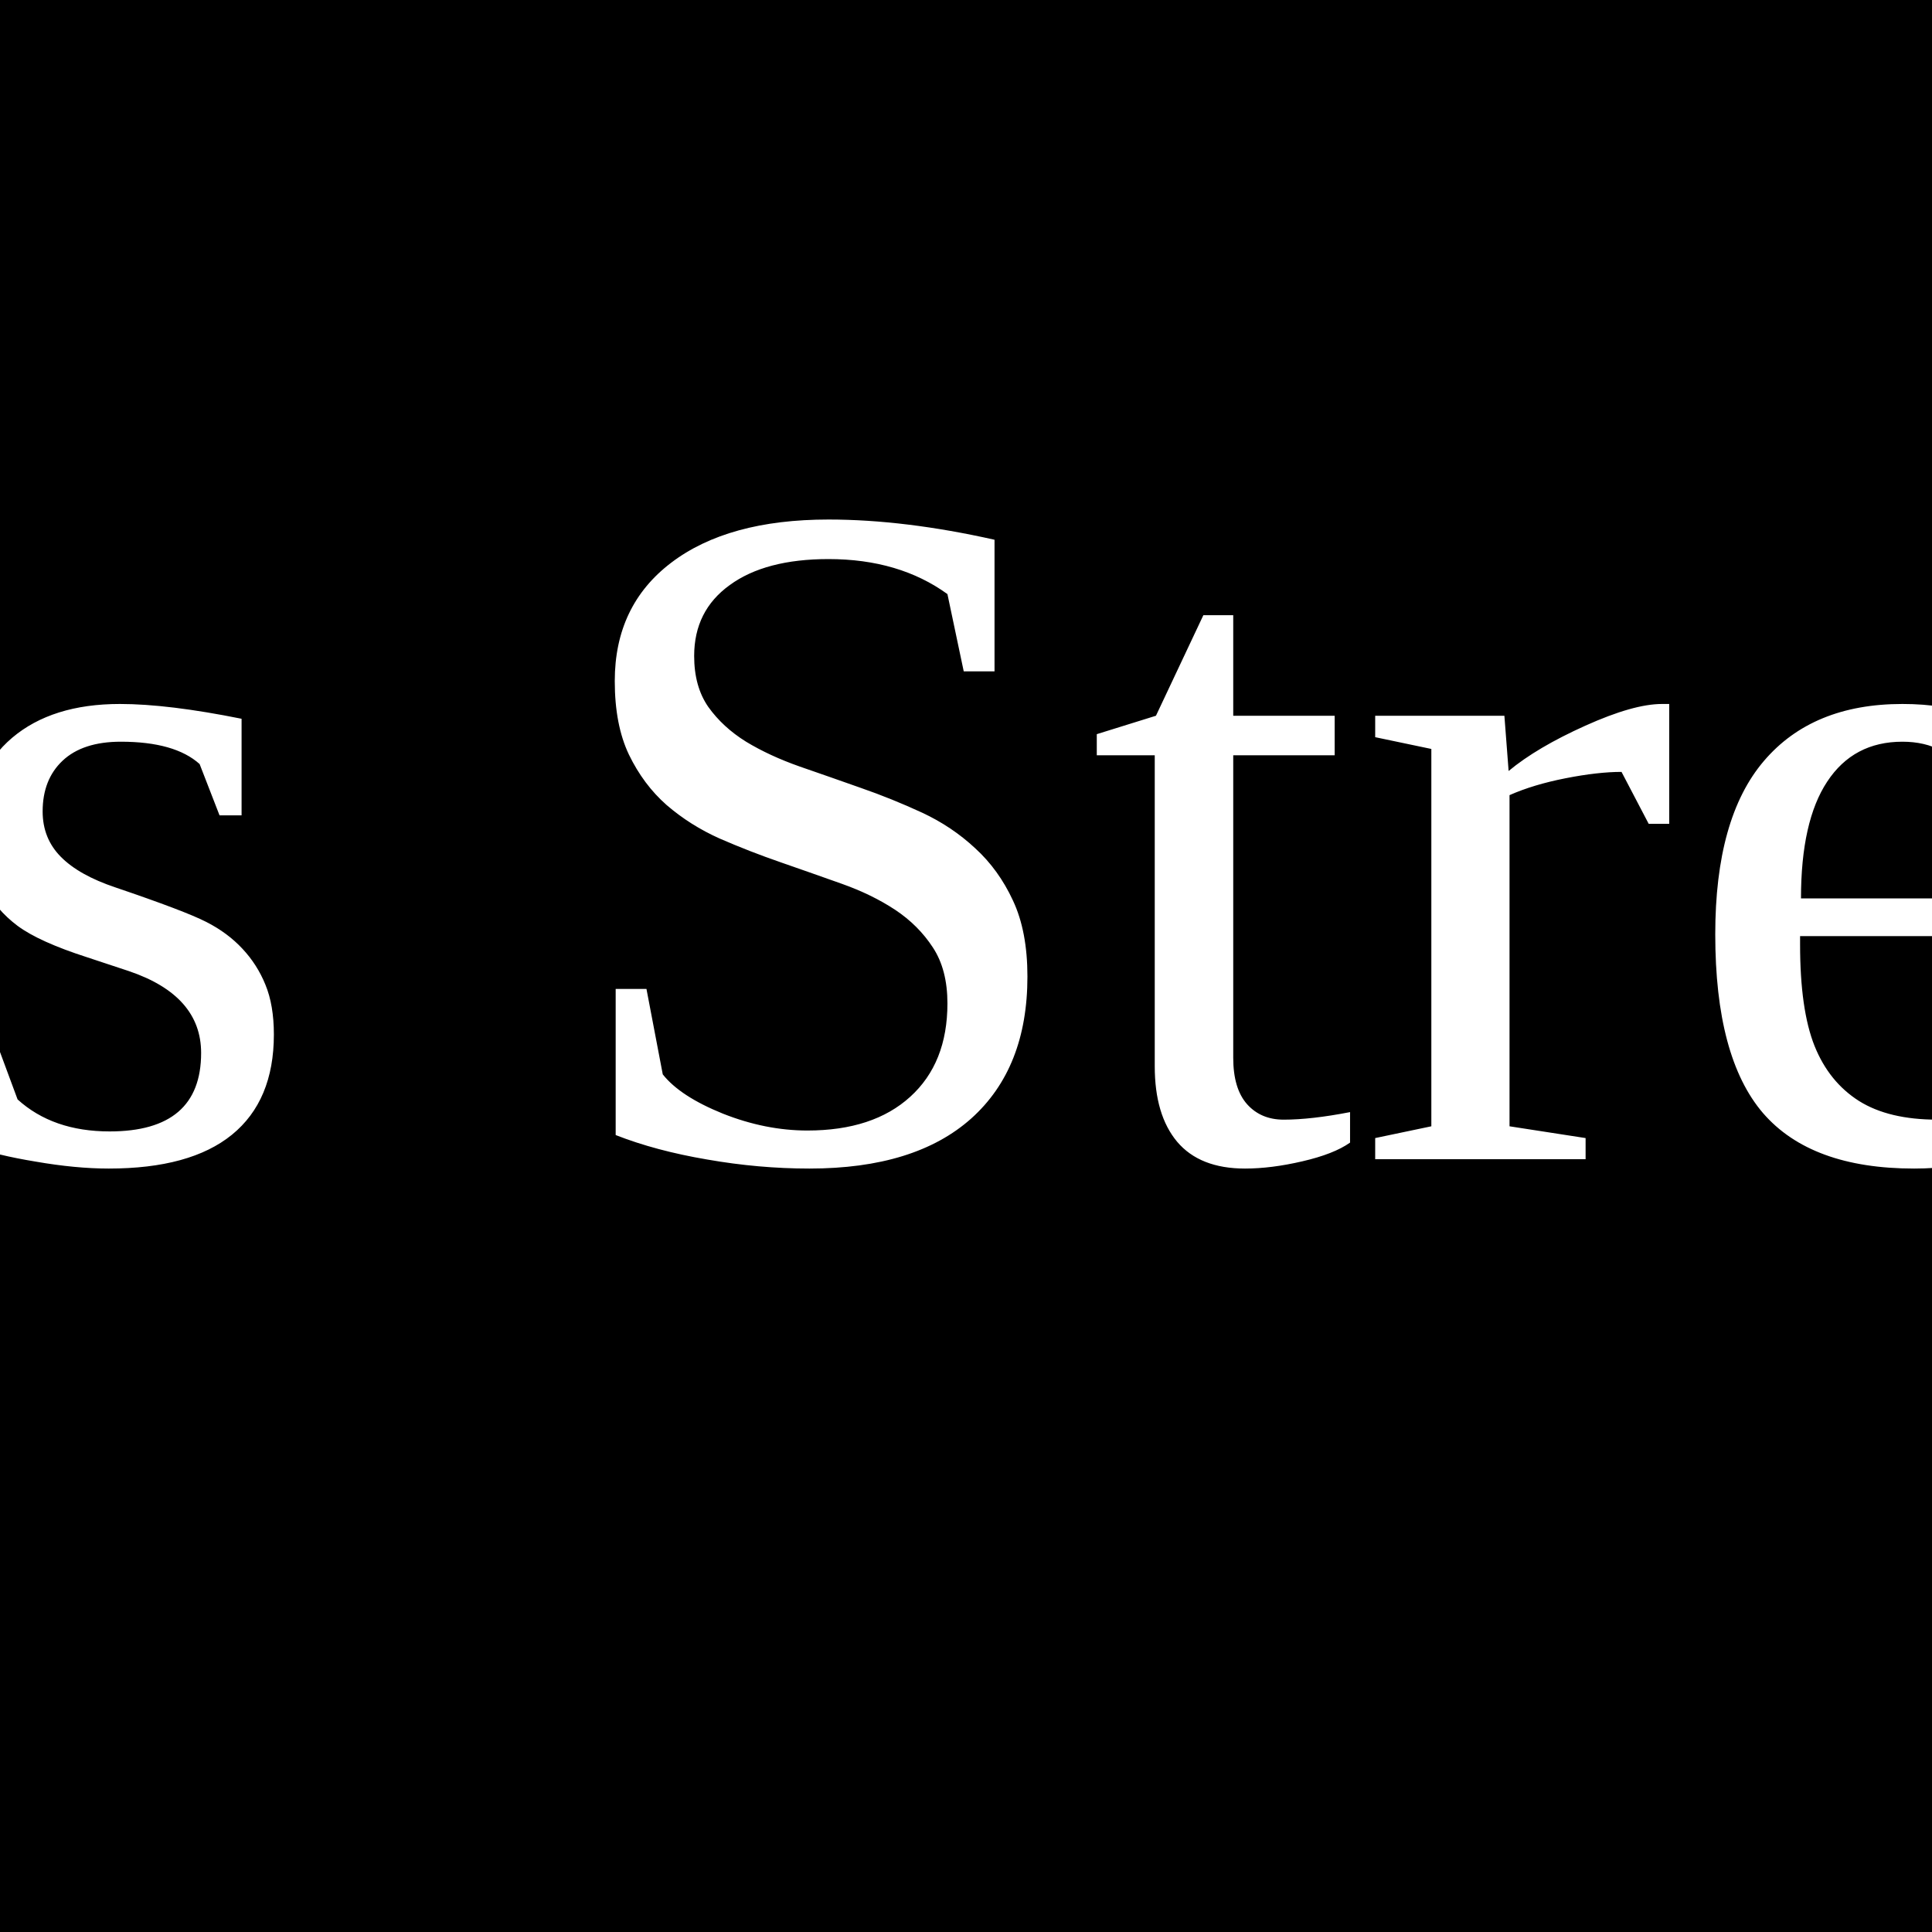
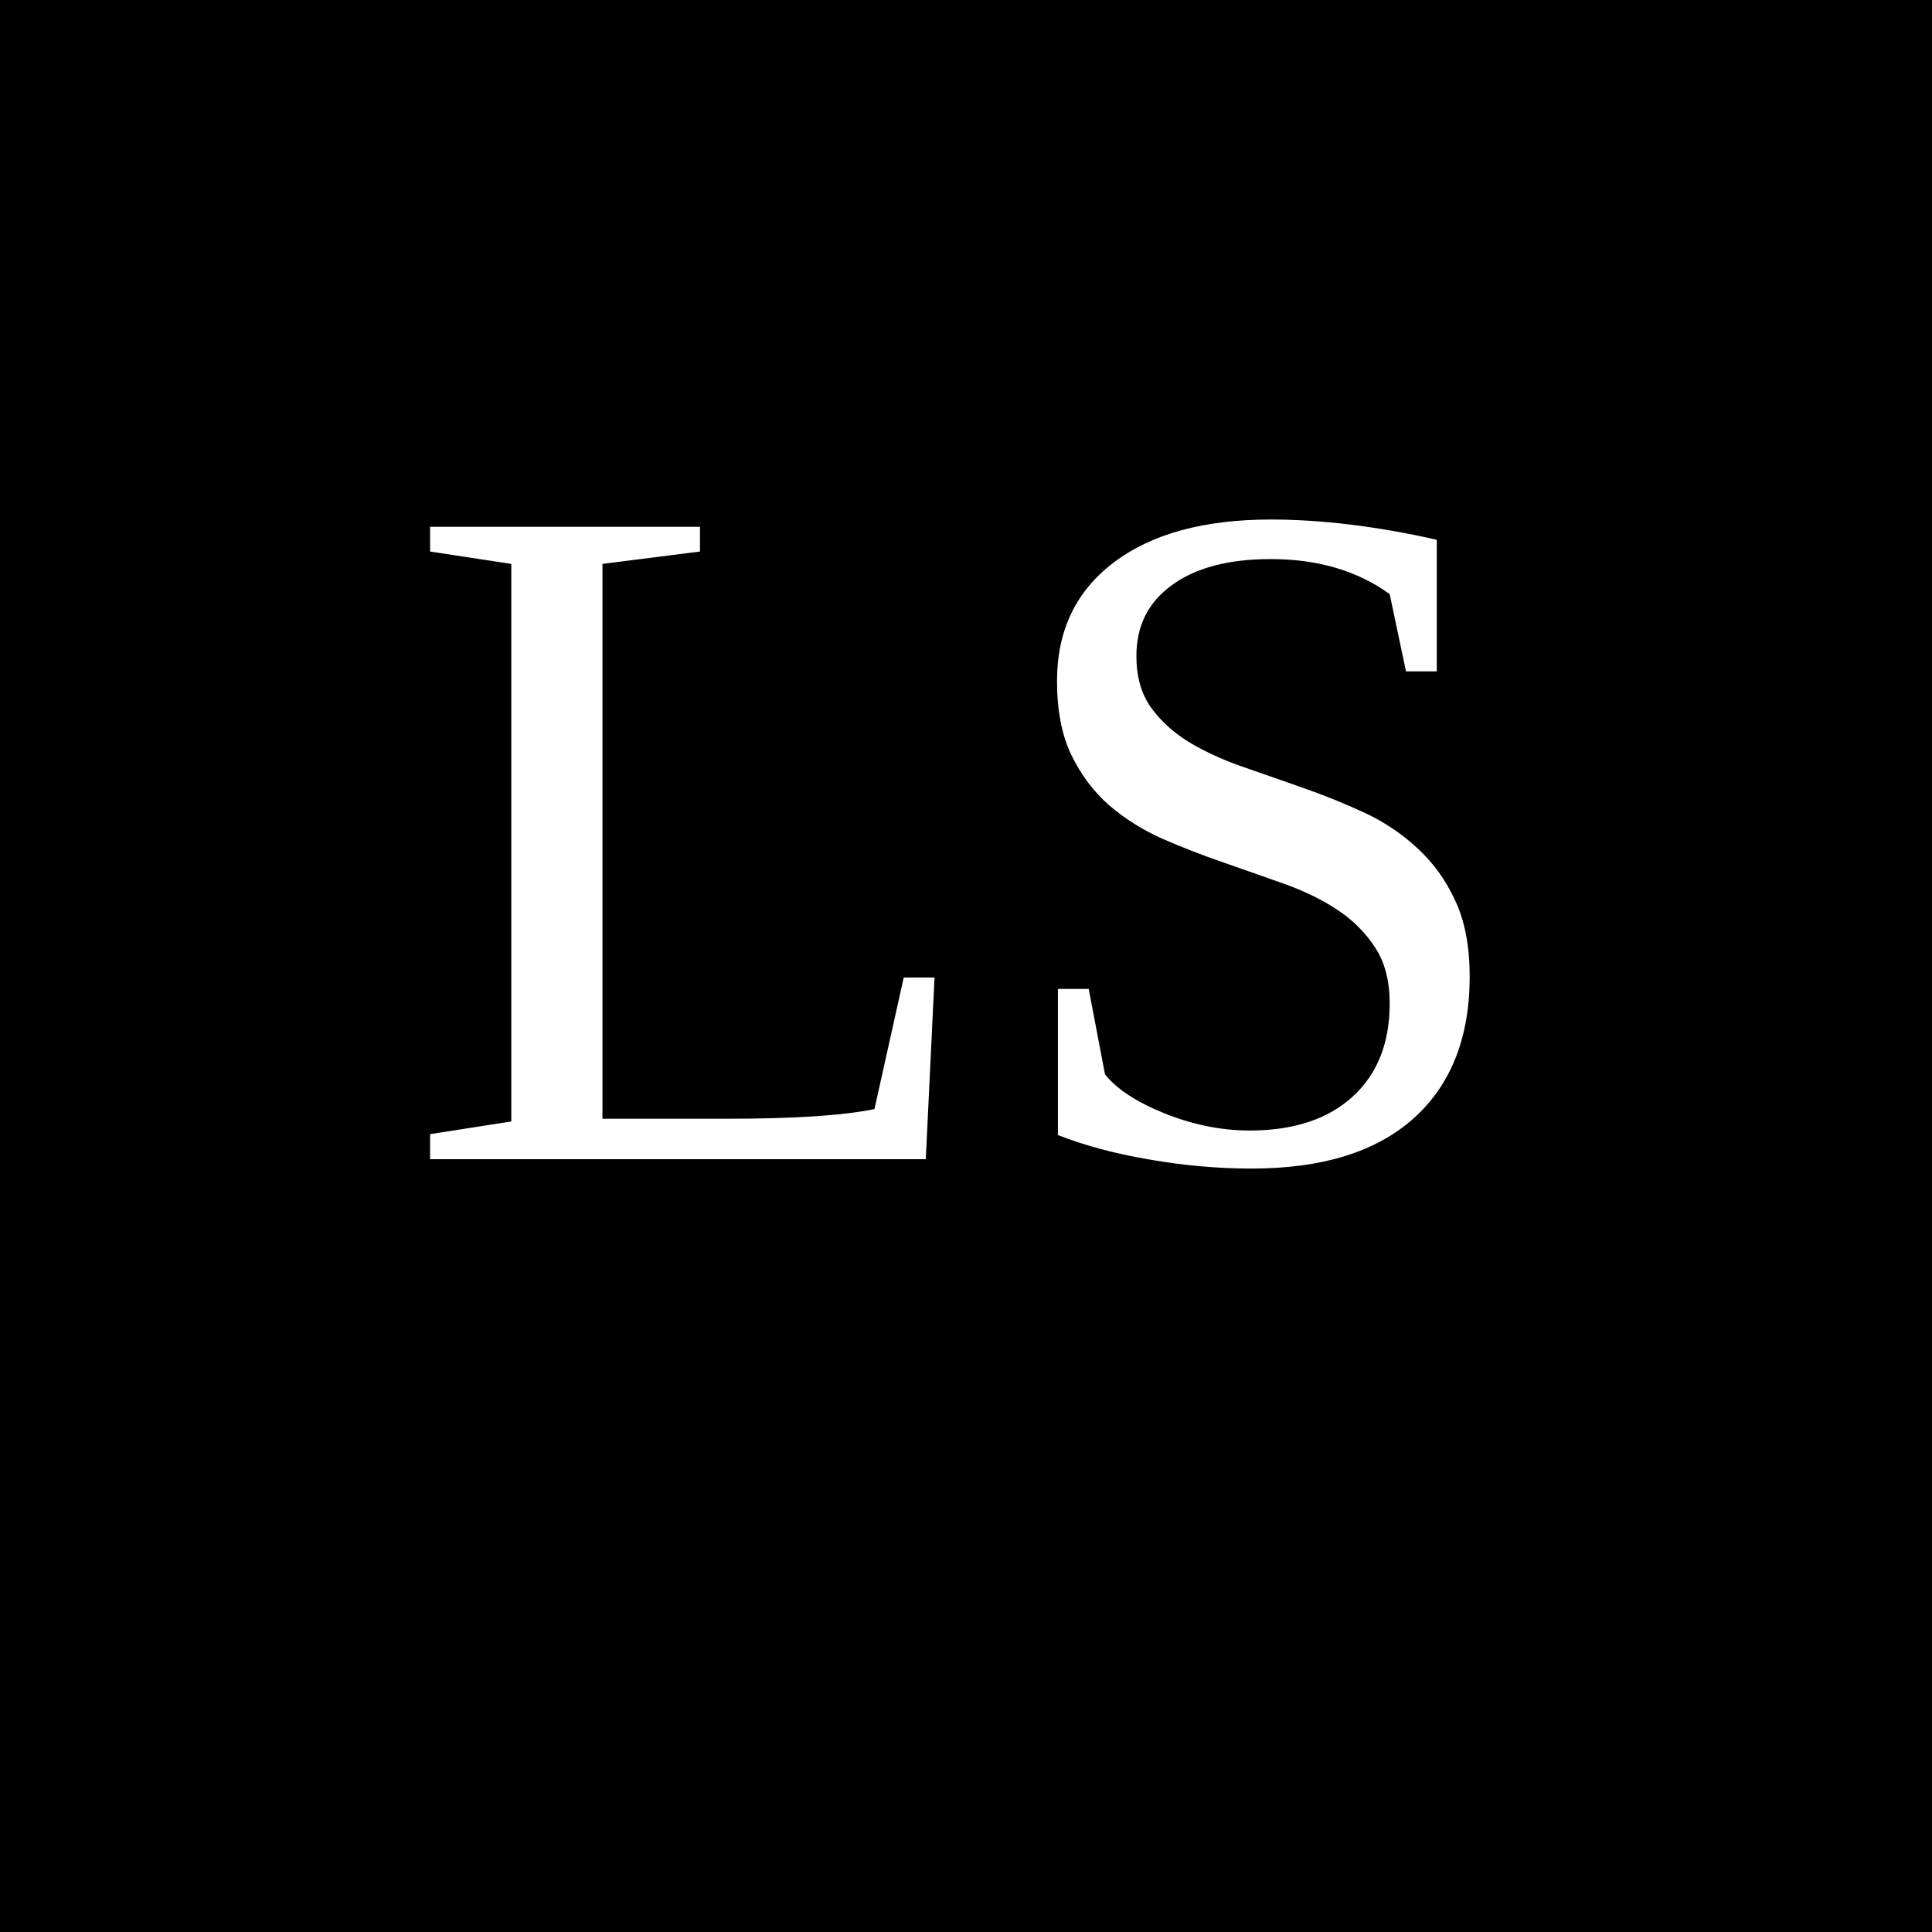
<svg xmlns="http://www.w3.org/2000/svg" viewBox="0 0 100 100">
  <rect x="0" y="0" width="100" height="100" fill="#000" />
-   <text x="50" y="60" font-size="50" fill="#fff" text-anchor="middle">Lets Stream</text>
+   <text x="50" y="60" font-size="50" fill="#fff" text-anchor="middle">LS</text>
</svg>
